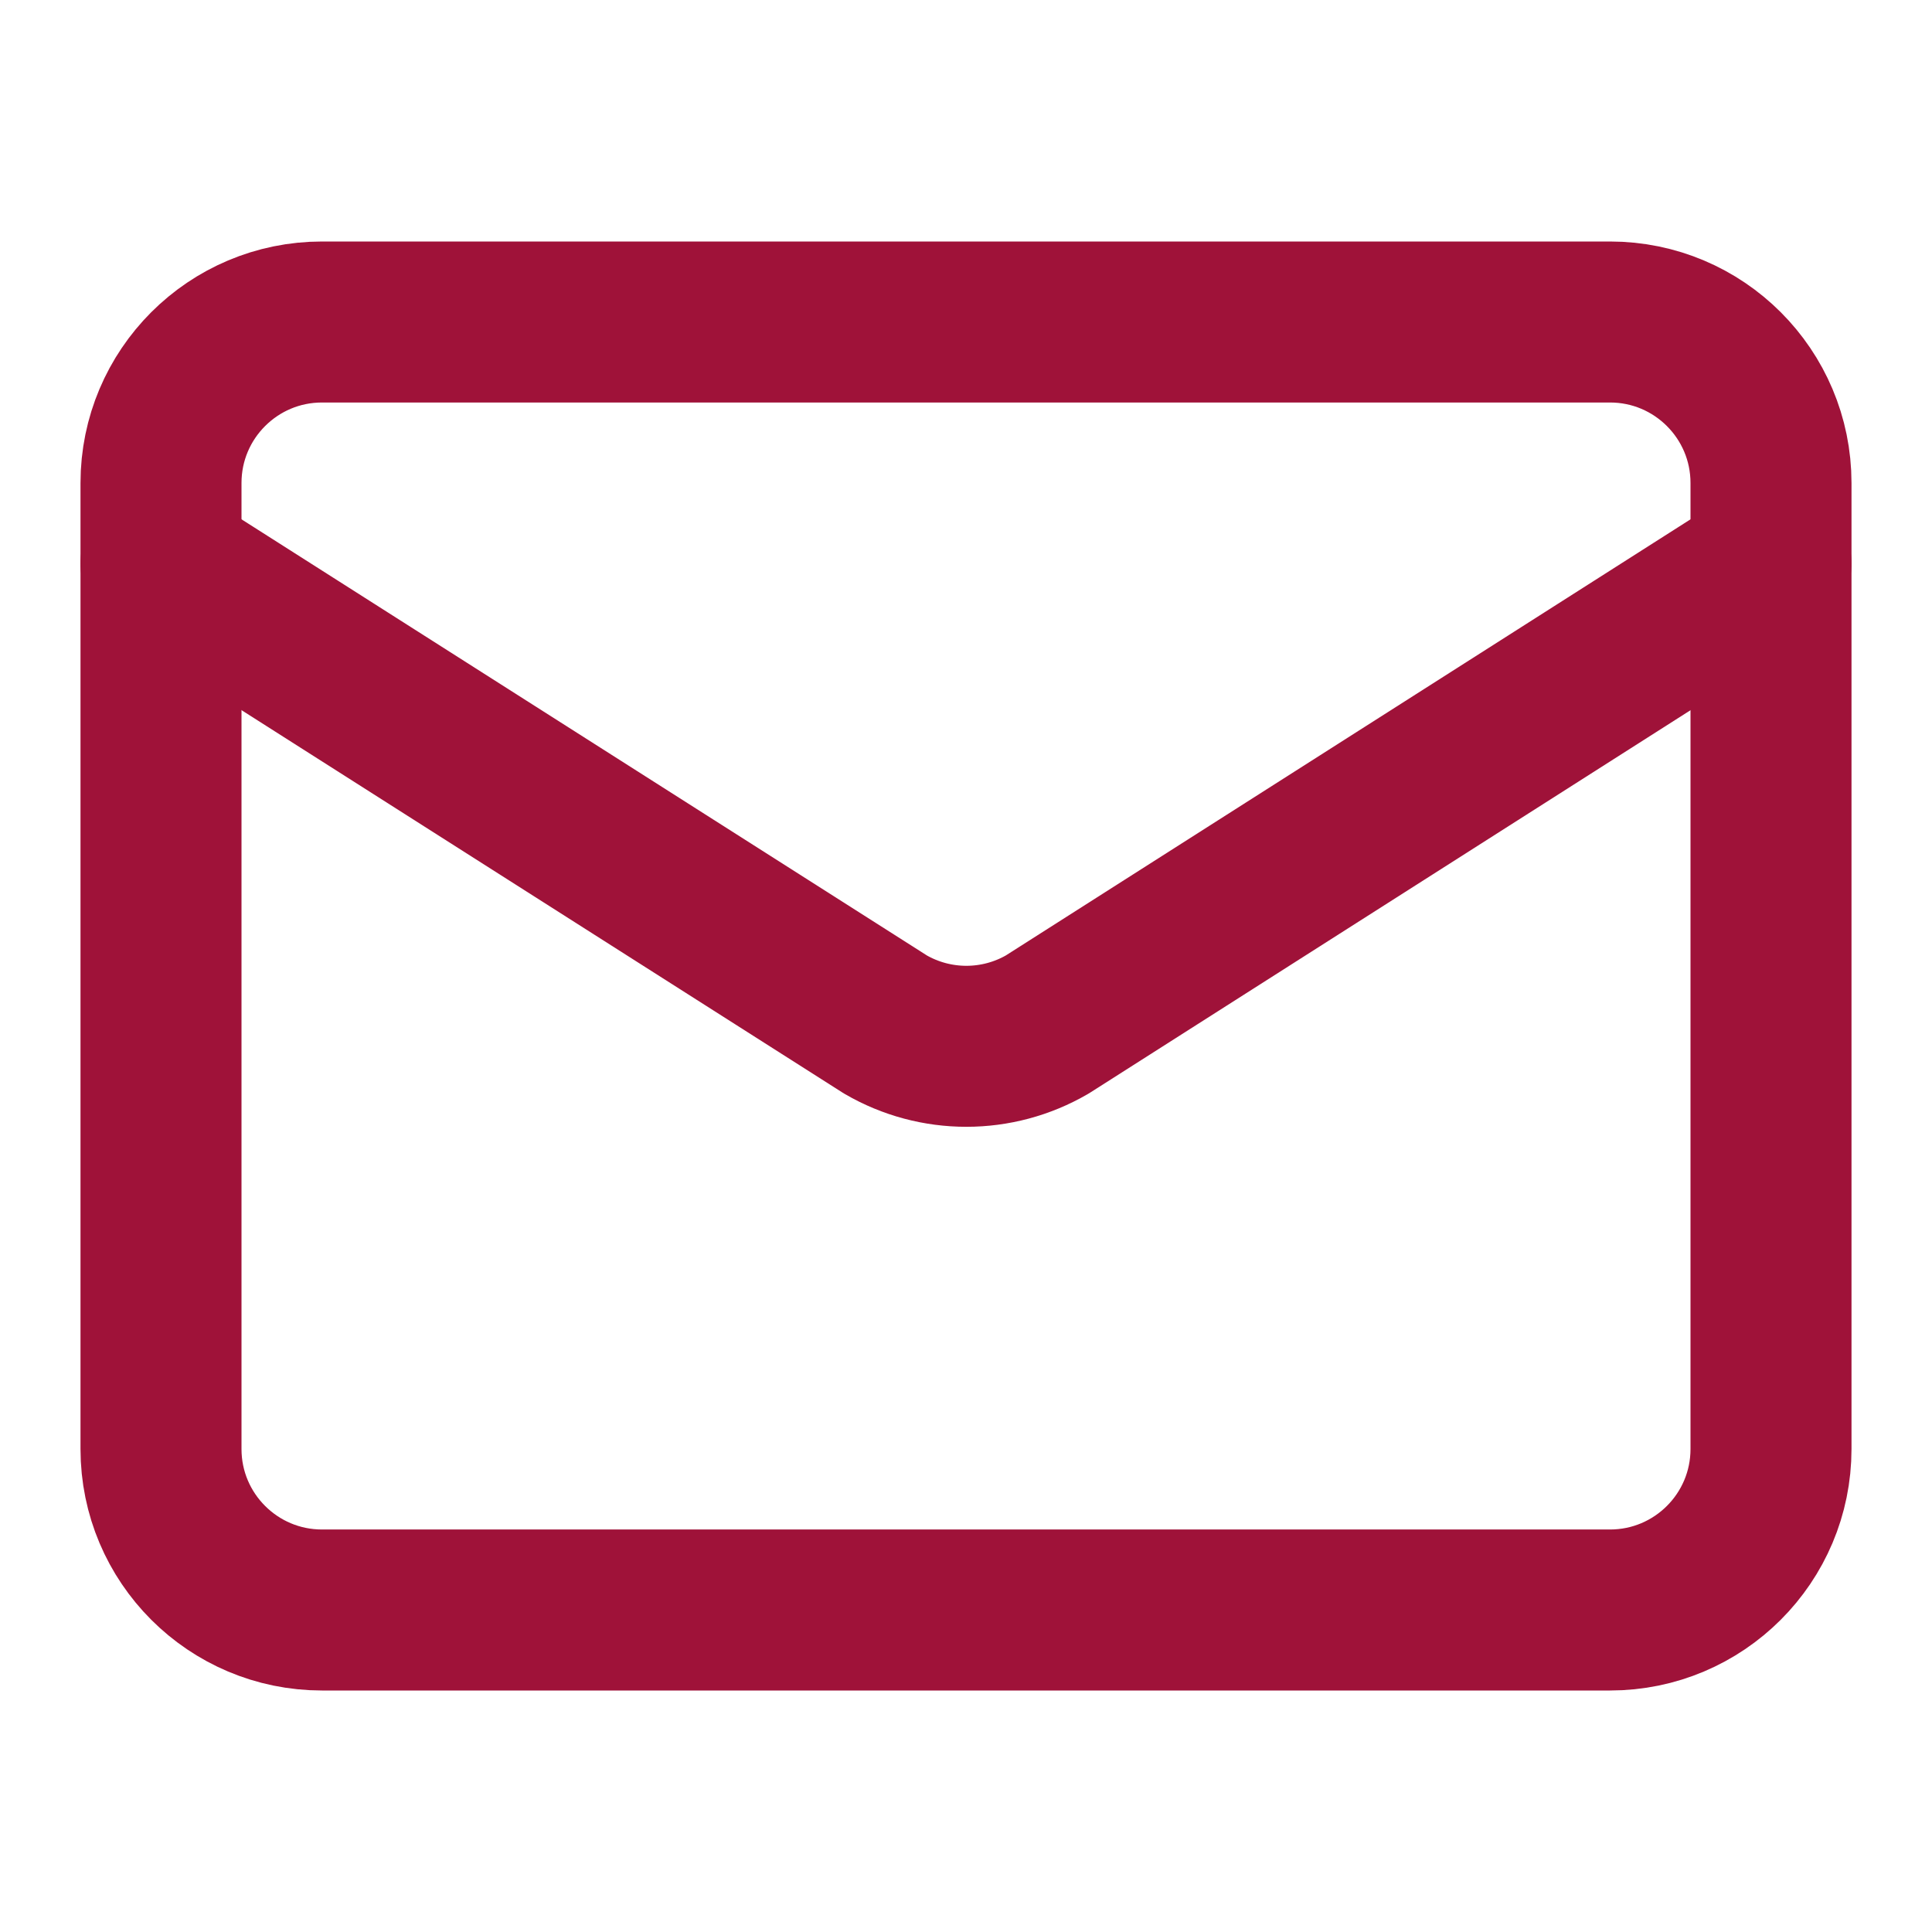
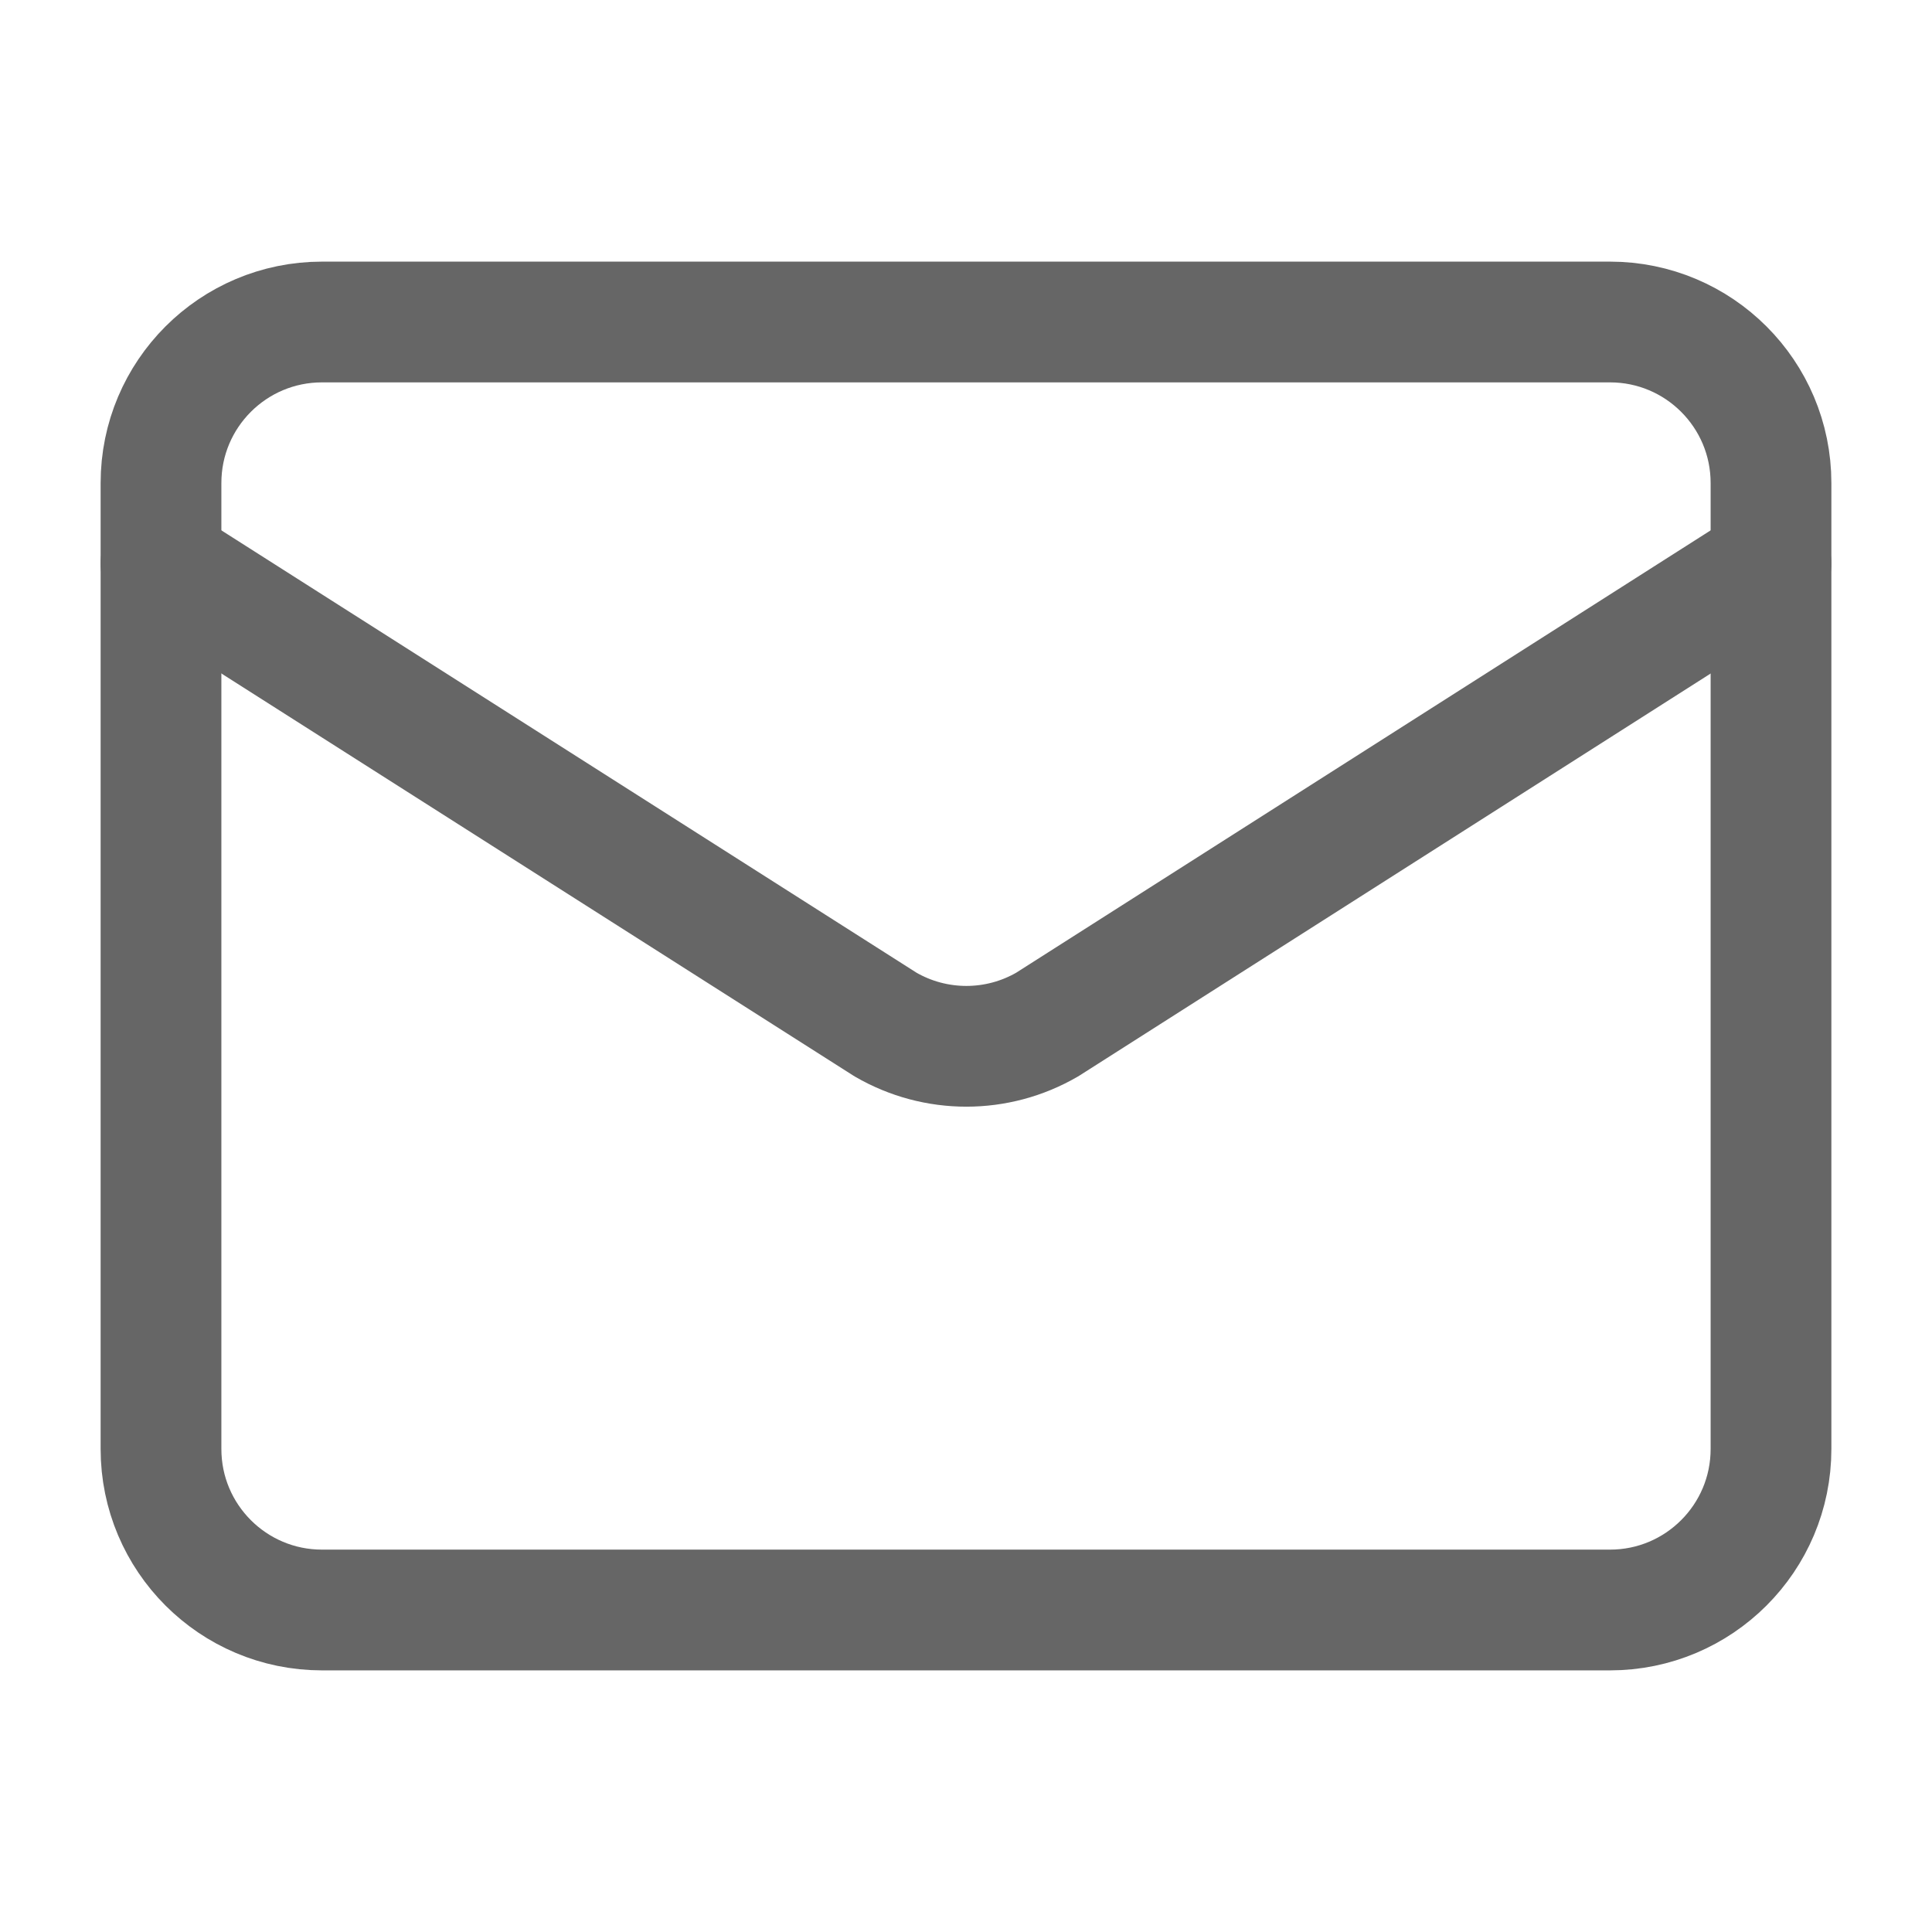
- <svg xmlns="http://www.w3.org/2000/svg" width="48" height="48" viewBox="0 0 24 24" fill="none" stroke="#9f1239" stroke-width="2" stroke-linecap="round" stroke-linejoin="round">
+ <svg xmlns="http://www.w3.org/2000/svg" width="48" height="48" viewBox="0 0 24 24" fill="none" stroke="#666666" stroke-width="1.5" stroke-linecap="round" stroke-linejoin="round">
  <path d="m22 7-8.991 5.727a2 2 0 0 1-2.009 0L2 7" />
  <rect x="2" y="4" width="20" height="16" rx="2" />
</svg>
